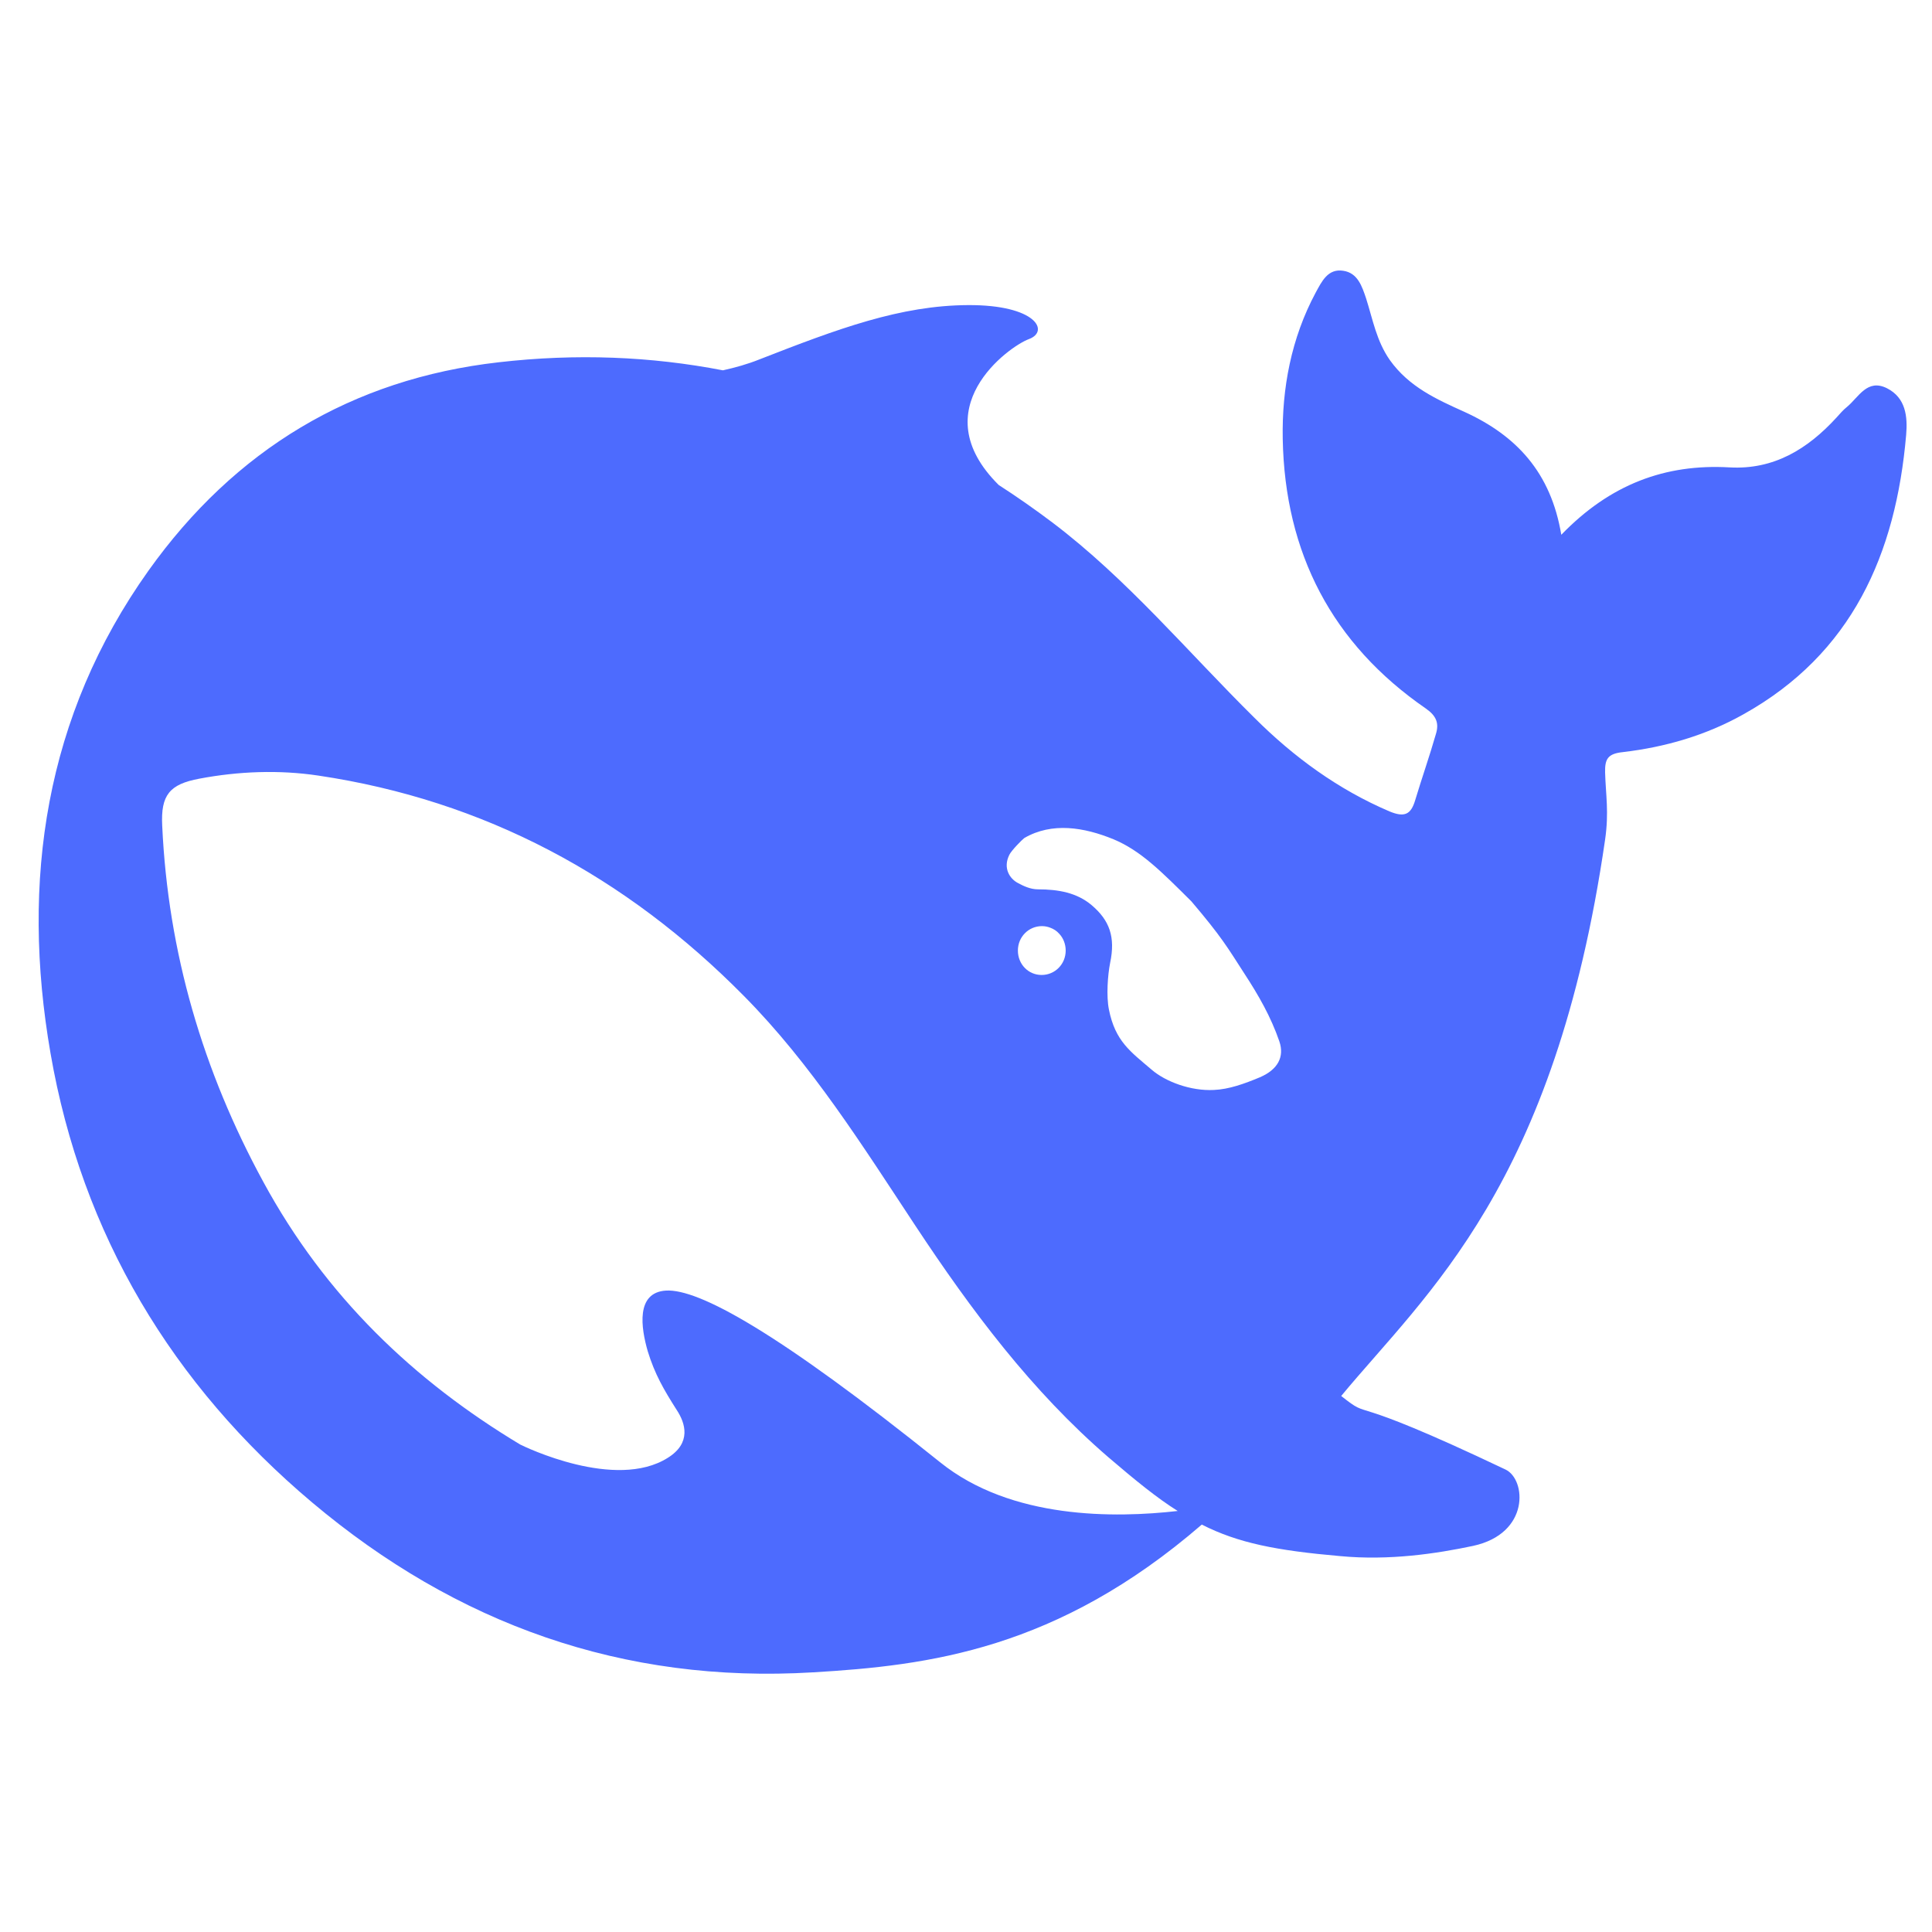
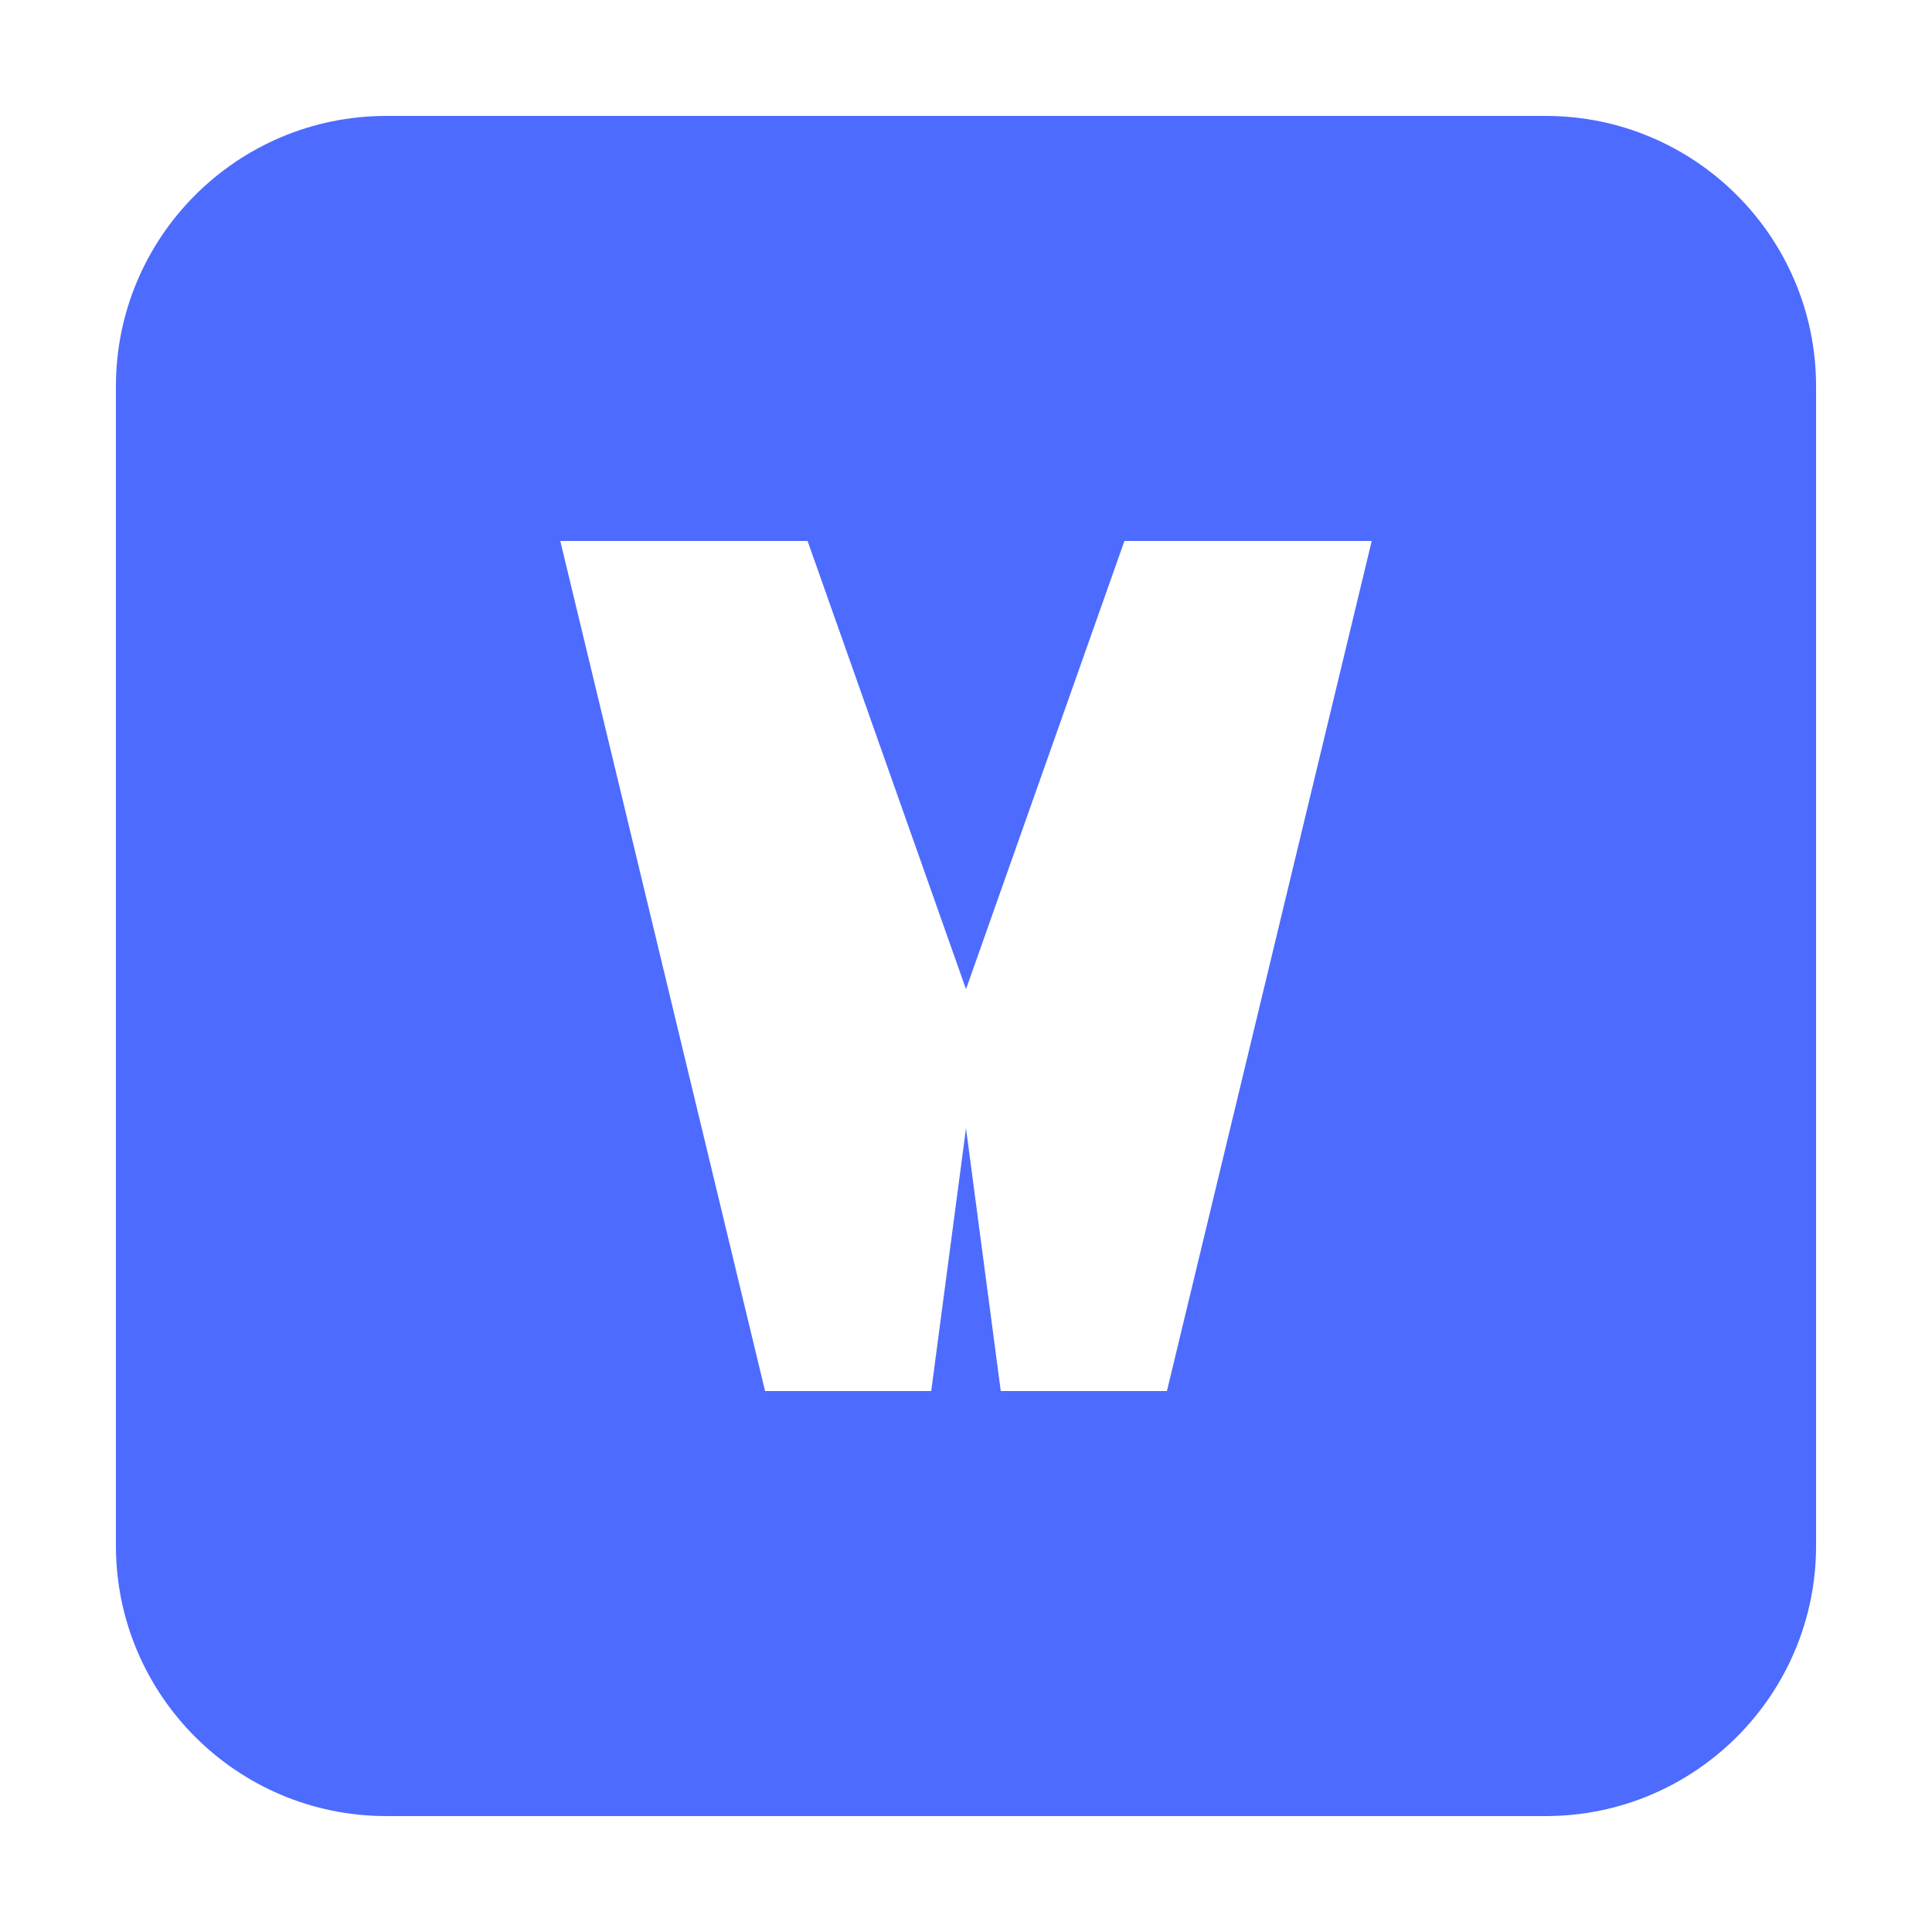
<svg xmlns="http://www.w3.org/2000/svg" width="50" height="50" viewBox="0 0 50 50" fill="none">
-   <path fill="#4D6BFE" d="M48.835 10.048C48.323 9.792 48.102 10.28 47.803 10.528C47.701 10.608 47.614 10.712 47.527 10.808C46.779 11.624 45.905 12.16 44.762 12.096C43.092 12 41.666 12.536 40.406 13.84C40.138 12.232 39.248 11.272 37.893 10.656C37.184 10.336 36.467 10.016 35.97 9.32C35.623 8.824 35.529 8.272 35.356 7.728C35.246 7.4 35.135 7.064 34.765 7.008C34.363 6.944 34.206 7.288 34.048 7.576C33.418 8.752 33.173 10.048 33.197 11.36C33.252 14.312 34.474 16.664 36.9 18.336C37.176 18.528 37.247 18.72 37.16 19C36.995 19.576 36.797 20.136 36.624 20.712C36.514 21.08 36.349 21.16 35.962 21C34.631 20.432 33.481 19.592 32.464 18.576C30.739 16.872 29.179 14.992 27.233 13.52C26.776 13.176 26.319 12.856 25.847 12.552C23.862 10.584 26.107 8.968 26.627 8.776C27.17 8.576 26.816 7.888 25.059 7.896C23.302 7.904 21.695 8.504 19.647 9.304C19.348 9.424 19.032 9.512 18.709 9.584C16.85 9.224 14.92 9.144 12.903 9.376C9.106 9.808 6.073 11.64 3.843 14.768C1.165 18.528 0.534 22.8 1.307 27.256C2.118 31.952 4.466 35.84 8.074 38.88C11.816 42.032 16.125 43.576 21.041 43.28C24.027 43.104 27.352 42.696 31.102 39.456C32.047 39.936 33.04 40.128 34.686 40.272C35.955 40.392 37.176 40.208 38.121 40.008C39.602 39.688 39.499 38.288 38.964 38.032C34.623 35.968 35.576 36.808 34.71 36.128C36.916 33.464 40.24 30.696 41.54 21.728C41.643 21.016 41.556 20.568 41.54 19.992C41.532 19.64 41.611 19.504 42.005 19.464C43.092 19.336 44.148 19.032 45.117 18.488C47.929 16.92 49.064 14.344 49.331 11.256C49.371 10.784 49.324 10.296 48.835 10.048ZM24.326 37.84C20.12 34.464 18.079 33.352 17.236 33.4C16.448 33.448 16.59 34.368 16.763 34.968C16.944 35.56 17.181 35.968 17.512 36.488C17.74 36.832 17.898 37.344 17.283 37.728C15.928 38.584 13.573 37.44 13.462 37.384C10.721 35.736 8.428 33.56 6.813 30.584C5.253 27.72 4.348 24.648 4.198 21.368C4.158 20.576 4.387 20.296 5.159 20.152C6.175 19.96 7.223 19.92 8.239 20.072C12.533 20.712 16.189 22.672 19.253 25.776C21.002 27.544 22.325 29.656 23.689 31.72C25.138 33.912 26.698 36 28.683 37.712C29.384 38.312 29.943 38.768 30.479 39.104C28.864 39.288 26.17 39.328 24.326 37.84ZM26.343 24.6C26.343 24.248 26.619 23.968 26.966 23.968C27.044 23.968 27.115 23.984 27.178 24.008C27.265 24.04 27.344 24.088 27.407 24.16C27.517 24.272 27.58 24.432 27.58 24.6C27.58 24.952 27.304 25.232 26.957 25.232C26.611 25.232 26.343 24.952 26.343 24.6ZM32.606 27.88C32.205 28.048 31.803 28.192 31.416 28.208C30.818 28.24 30.164 27.992 29.81 27.688C29.258 27.216 28.864 26.952 28.699 26.128C28.628 25.776 28.668 25.232 28.73 24.92C28.872 24.248 28.714 23.816 28.25 23.424C27.872 23.104 27.391 23.016 26.863 23.016C26.666 23.016 26.485 22.928 26.351 22.856C26.13 22.744 25.949 22.464 26.123 22.12C26.178 22.008 26.446 21.736 26.509 21.688C27.226 21.272 28.053 21.408 28.817 21.72C29.526 22.016 30.061 22.56 30.834 23.328C31.622 24.256 31.763 24.512 32.212 25.208C32.567 25.752 32.89 26.312 33.11 26.952C33.245 27.352 33.071 27.68 32.606 27.88Z" />
+   <path fill="#4D6BFE" fill-rule="evenodd" d="M10 3h30a7 7 0 0 1 7 7v30a7 7 0 0 1-7 7H10a7 7 0 0 1-7-7V10a7 7 0 0 1 7-7zm4.5 11h6.4L25 25.6 29.1 14h6.4L30.2 36h-6.1L25 29.2 25.9 36h-6.1L14.5 14z" />
</svg>
